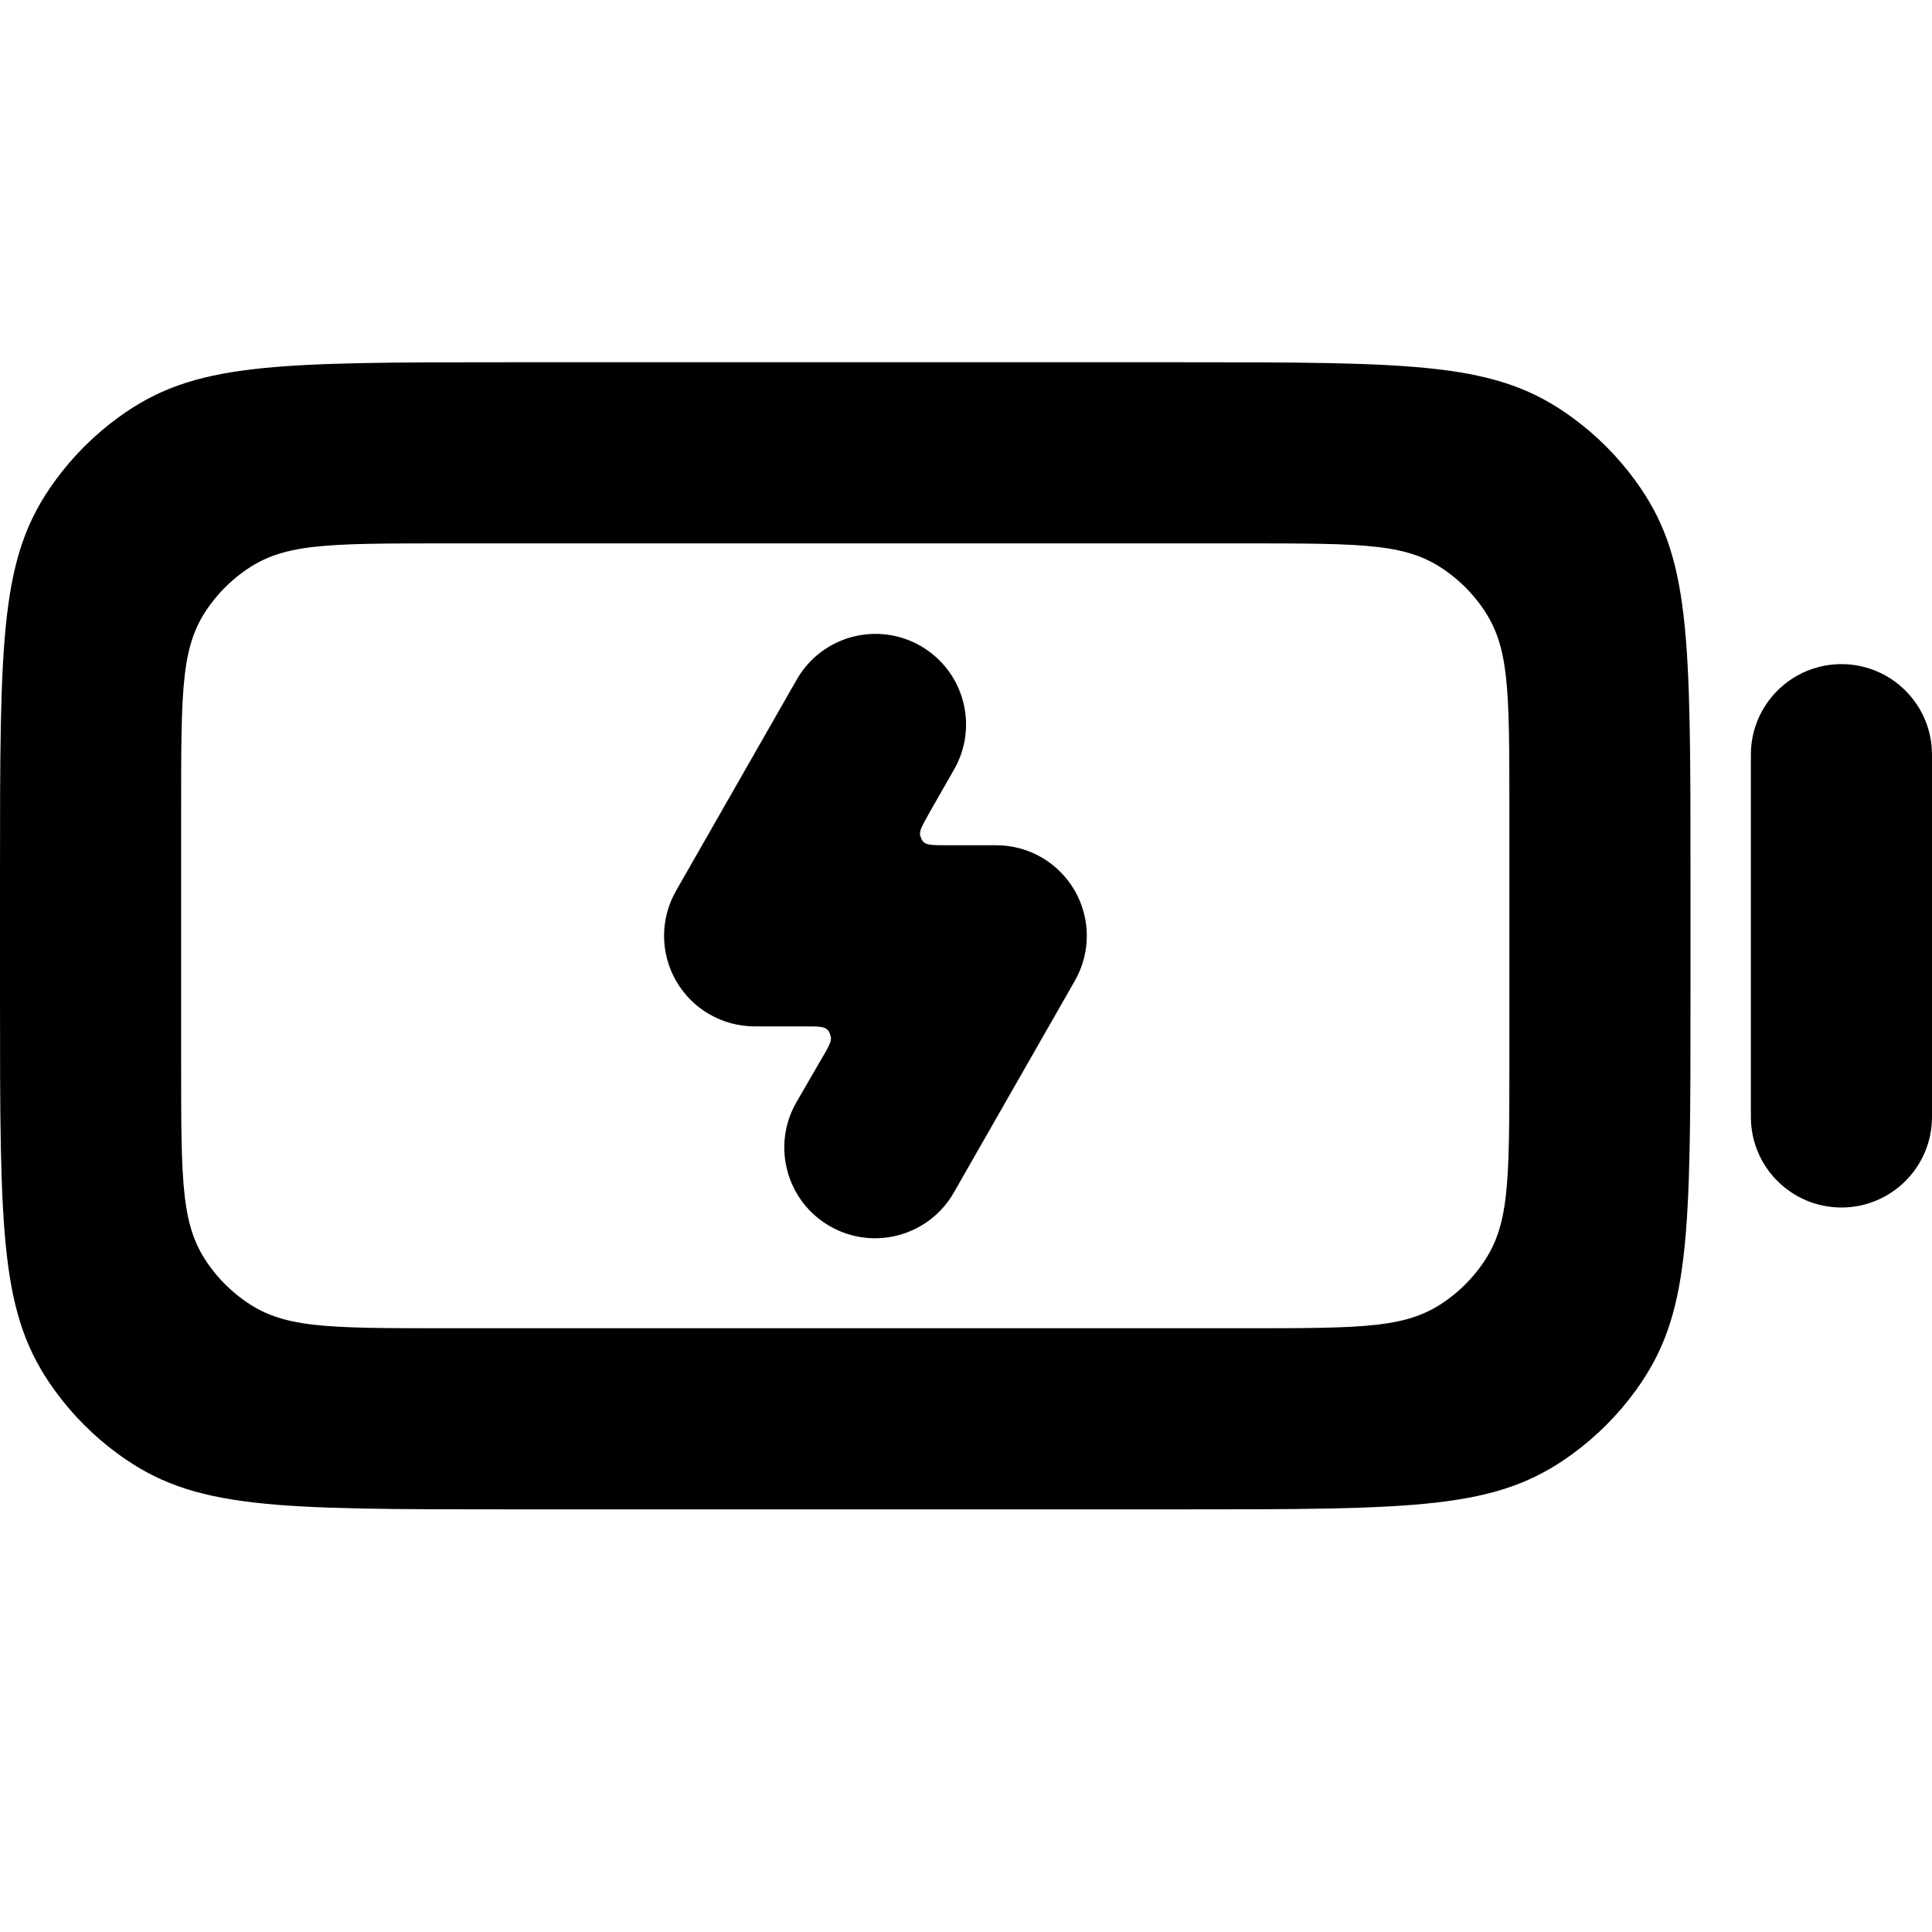
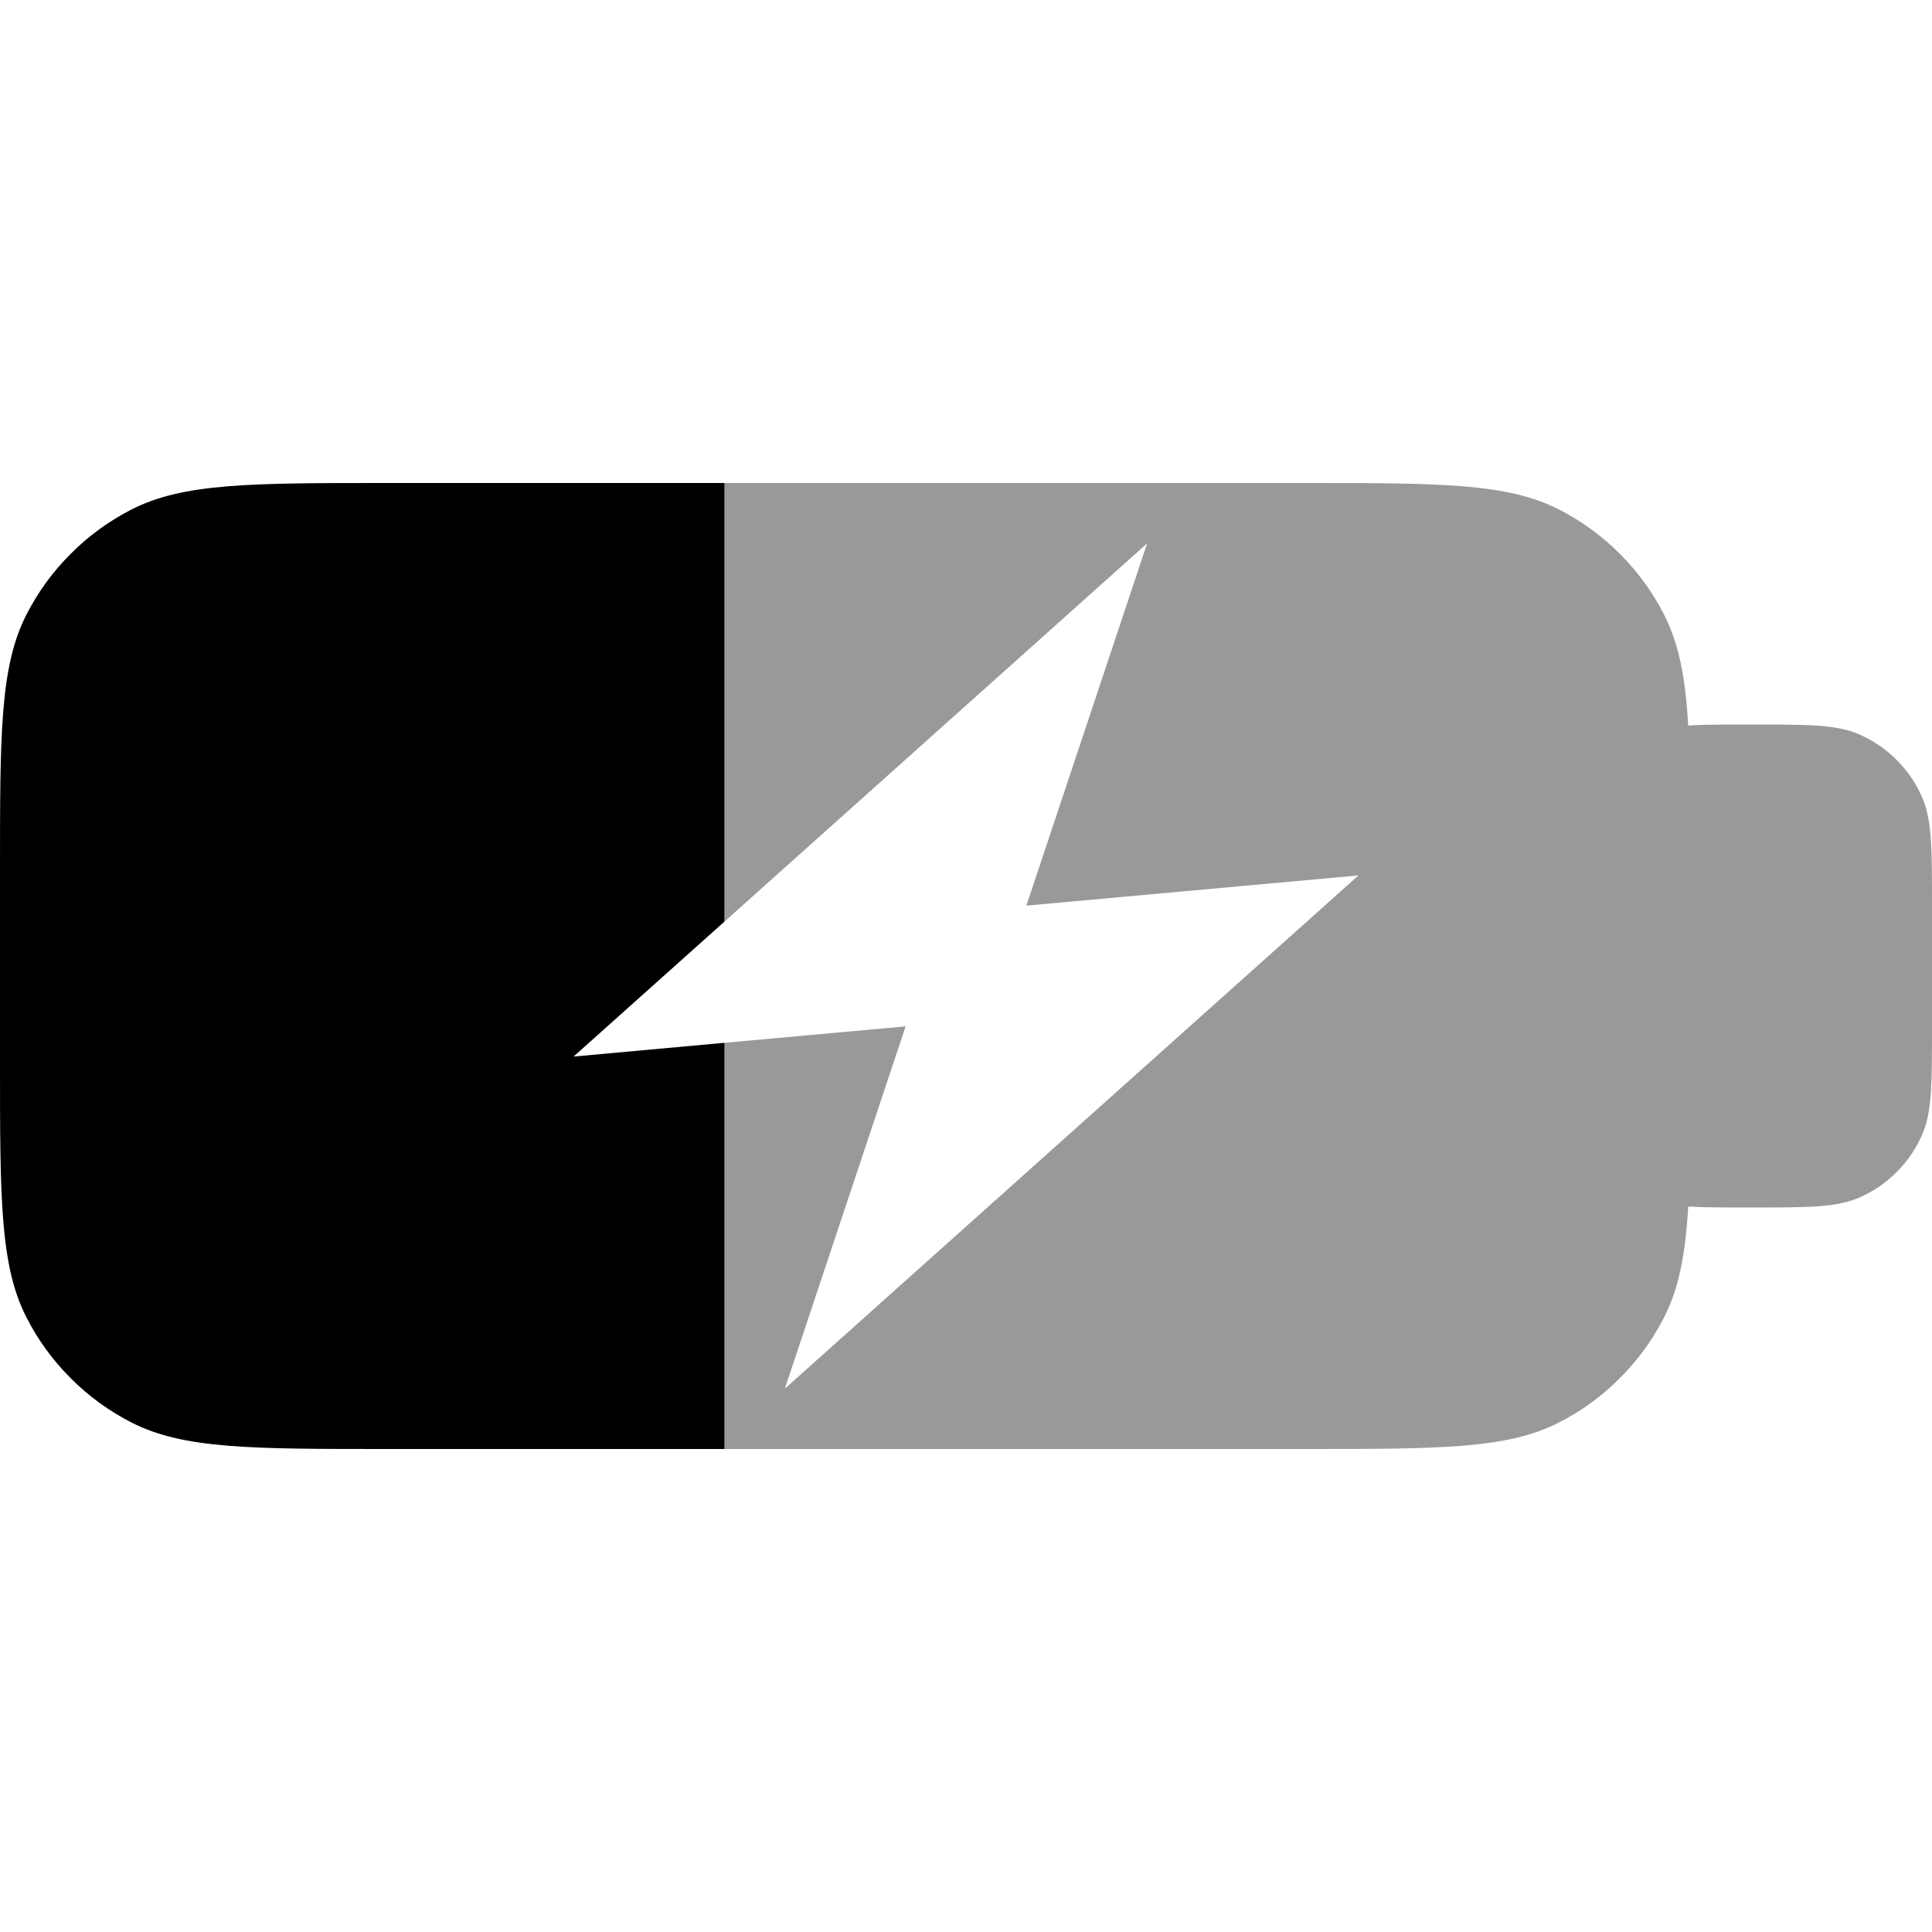
<svg xmlns="http://www.w3.org/2000/svg" height="16px" viewBox="0 0 16 16" width="16px">
-   <path transform="translate(0 -0.25) scale(0.0625)" d="M155.6,52H68.4c-32.5,0-42.7,0-52.7,7.3a38,38,0,0,0-8.4,8.4C0,77.7,0,87.9,0,120.4v15.2c0,32.5,0,42.7,7.3,52.7a38,38,0,0,0,8.4,8.4c10,7.3,20.2,7.3,52.7,7.3h87.2c32.5,0,42.7,0,52.7-7.3a38,38,0,0,0,8.4-8.4c7.3-10,7.3-20.2,7.3-52.7v-15.2c0-32.5,0-42.7-7.3-52.7a38,38,0,0,0-8.4-8.4c-10-7.3-20.2-7.3-52.7-7.3ZM164.4,180H59.6c-16.9,0-22.2,0-27.4-3.8a19.8,19.8,0,0,1-4.4-4.4c-3.8-5.2-3.8-10.5-3.8-27.4v-32.8c0-16.9,0-22.2,3.8-27.4a19.8,19.8,0,0,1,4.4-4.4C37.4,76,42.7,76,59.6,76h104.8c16.9,0,22.2,0,27.4,3.8a19.8,19.8,0,0,1,4.4,4.4c3.8,5.2,3.8,10.5,3.8,27.4v32.8c0,16.9,0,22.2-3.8,27.4a19.8,19.8,0,0,1-4.4,4.4c-5.2,3.8-10.5,3.8-27.4,3.8ZM256,104v48a12,12,0,0,1-24,0v-48a12,12,0,0,1,24,0ZM142.4,134l-16,28a12,12,0,1,1-20.9-11.9l3.3-5.7c1.2-2,1.5-2.6,1.2-3.3a1.6,1.6,0,0,0-.3-.6c-.5-.5-1.1-.5-3.5-.5H100a12,12,0,0,1-10.4-18l16-28a12,12,0,0,1,20.8,12l-3.2,5.6c-1.1,2-1.5,2.6-1.2,3.3a1.6,1.6,0,0,0,.3.6c.5.5,1.1.5,3.5.5h6.2a12,12,0,0,1,10.4,6a12,12,0,0,1,0,12Z" />
+   <path d="M3.2 4L6 4L6 7.632L4.75 8.75L6 8.636L6 12L3.2 12C2.08 12 1.52 12 1.092 11.782C0.905 11.687 0.734 11.563 0.586 11.414C0.437 11.266 0.313 11.095 0.218 10.908C0 10.48 0 9.92 0 8.8L0 7.2C0 6.08 0 5.52 0.218 5.092C0.313 4.905 0.437 4.734 0.586 4.586C0.734 4.437 0.905 4.313 1.092 4.218C1.52 4 2.08 4 3.2 4Z" />
+   <path d="M9.5 4.5L6 7.632L6 4L10.8 4C11.92 4 12.48 4 12.908 4.218C13.095 4.313 13.266 4.437 13.414 4.586C13.563 4.734 13.687 4.905 13.782 5.092C13.904 5.331 13.958 5.611 13.981 6.008C14.116 6 14.283 6 14.5 6C14.966 6 15.199 6 15.383 6.076C15.504 6.126 15.614 6.2 15.707 6.293C15.8 6.386 15.874 6.496 15.924 6.617C16 6.801 16 7.034 16 7.5L16 8.5C16 8.966 16 9.199 15.924 9.383C15.874 9.504 15.8 9.614 15.707 9.707C15.614 9.8 15.504 9.874 15.383 9.924C15.199 10 14.966 10 14.5 10C14.283 10 14.116 10 13.981 9.992C13.958 10.389 13.904 10.669 13.782 10.908C13.687 11.095 13.563 11.266 13.414 11.414C13.266 11.563 13.095 11.687 12.908 11.782C12.48 12 11.92 12 10.8 12L6 12L6 8.636L7.5 8.5L6.5 11.5L11.25 7.25L8.5 7.5Z" fill-opacity="0.4" />
</svg>
